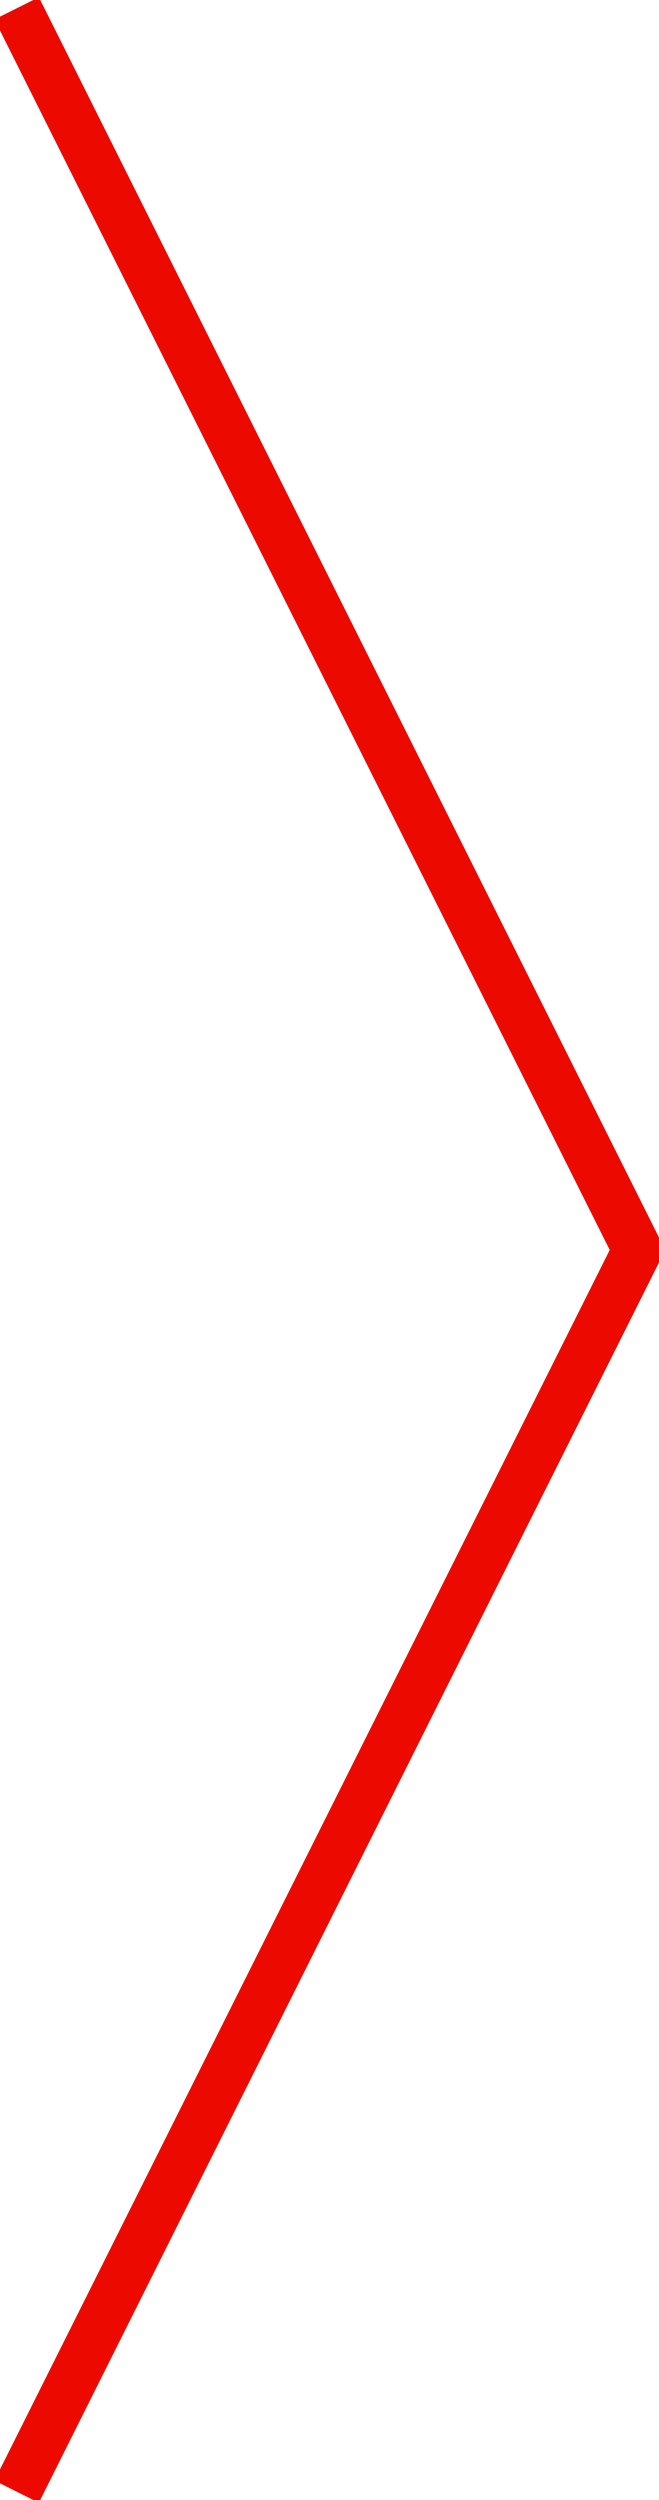
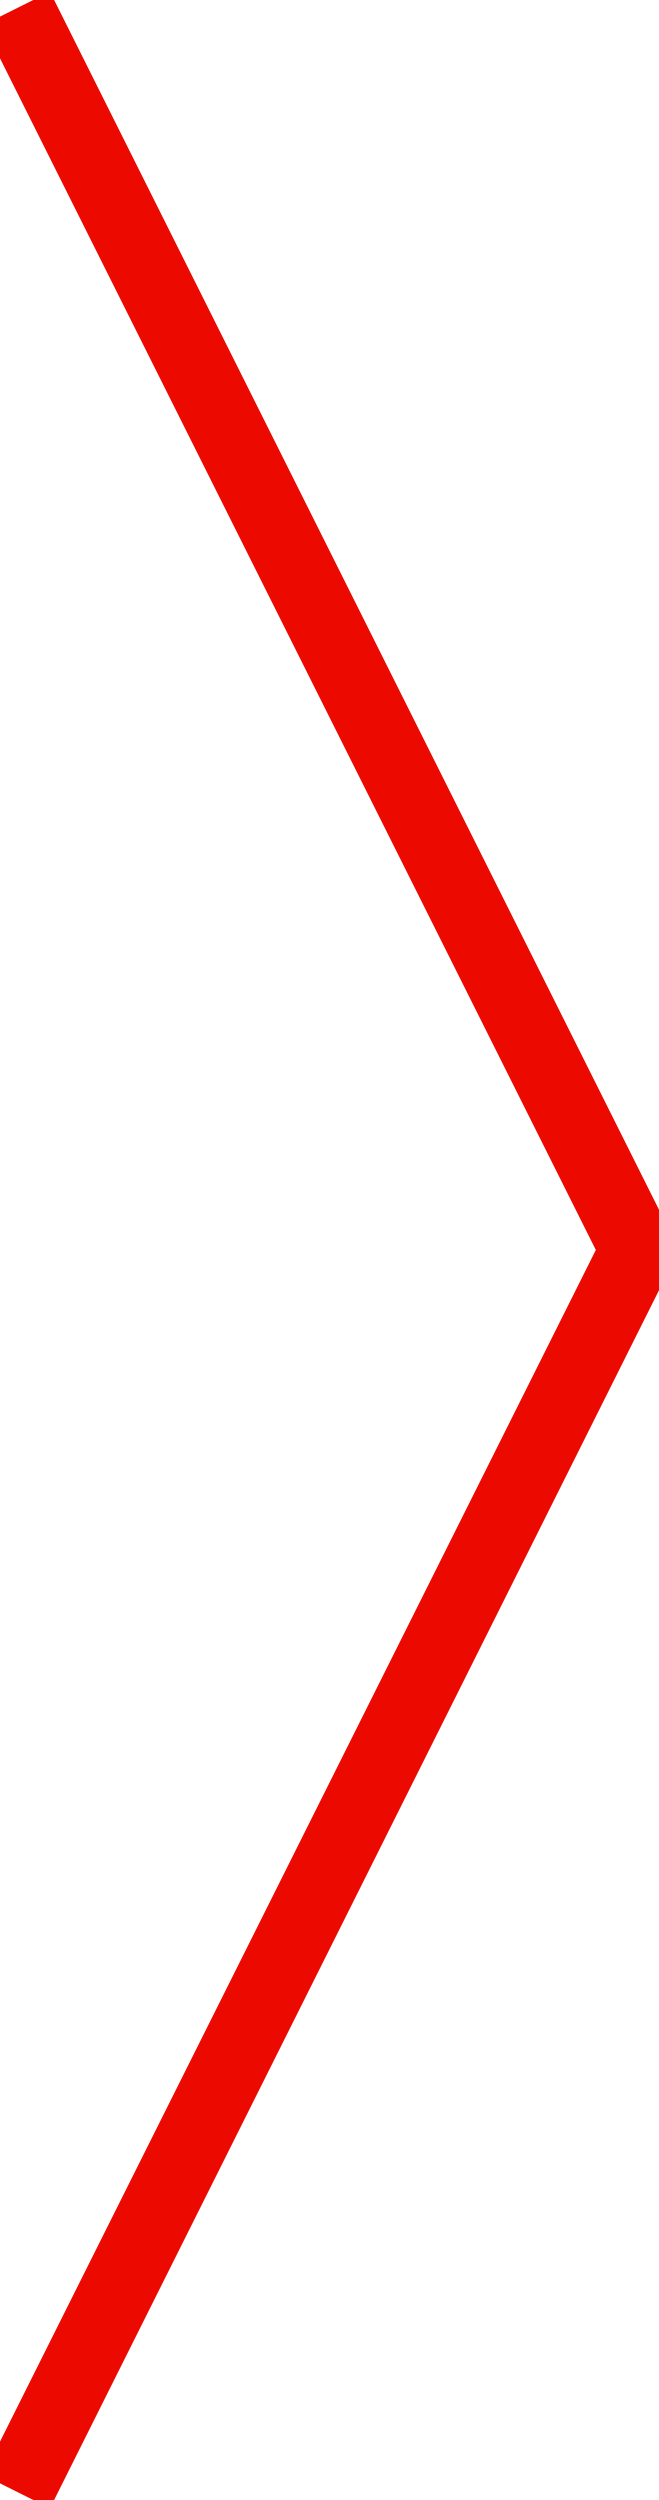
<svg xmlns="http://www.w3.org/2000/svg" version="1.1" id="Layer_1" x="0px" y="0px" width="13.255px" height="50.335px" viewBox="0 0 13.255 50.335" xml:space="preserve">
-   <polyline fill="none" stroke="#eb0900" stroke-width="1" stroke-miterlimit="10" points="0.335,0.167 12.835,25.167 0.335,50.167 " />
+   <polyline fill="none" stroke="#eb0900" stroke-width="1.5" stroke-miterlimit="10" points="0.335,0.167 12.835,25.167 0.335,50.167 " />
</svg>
